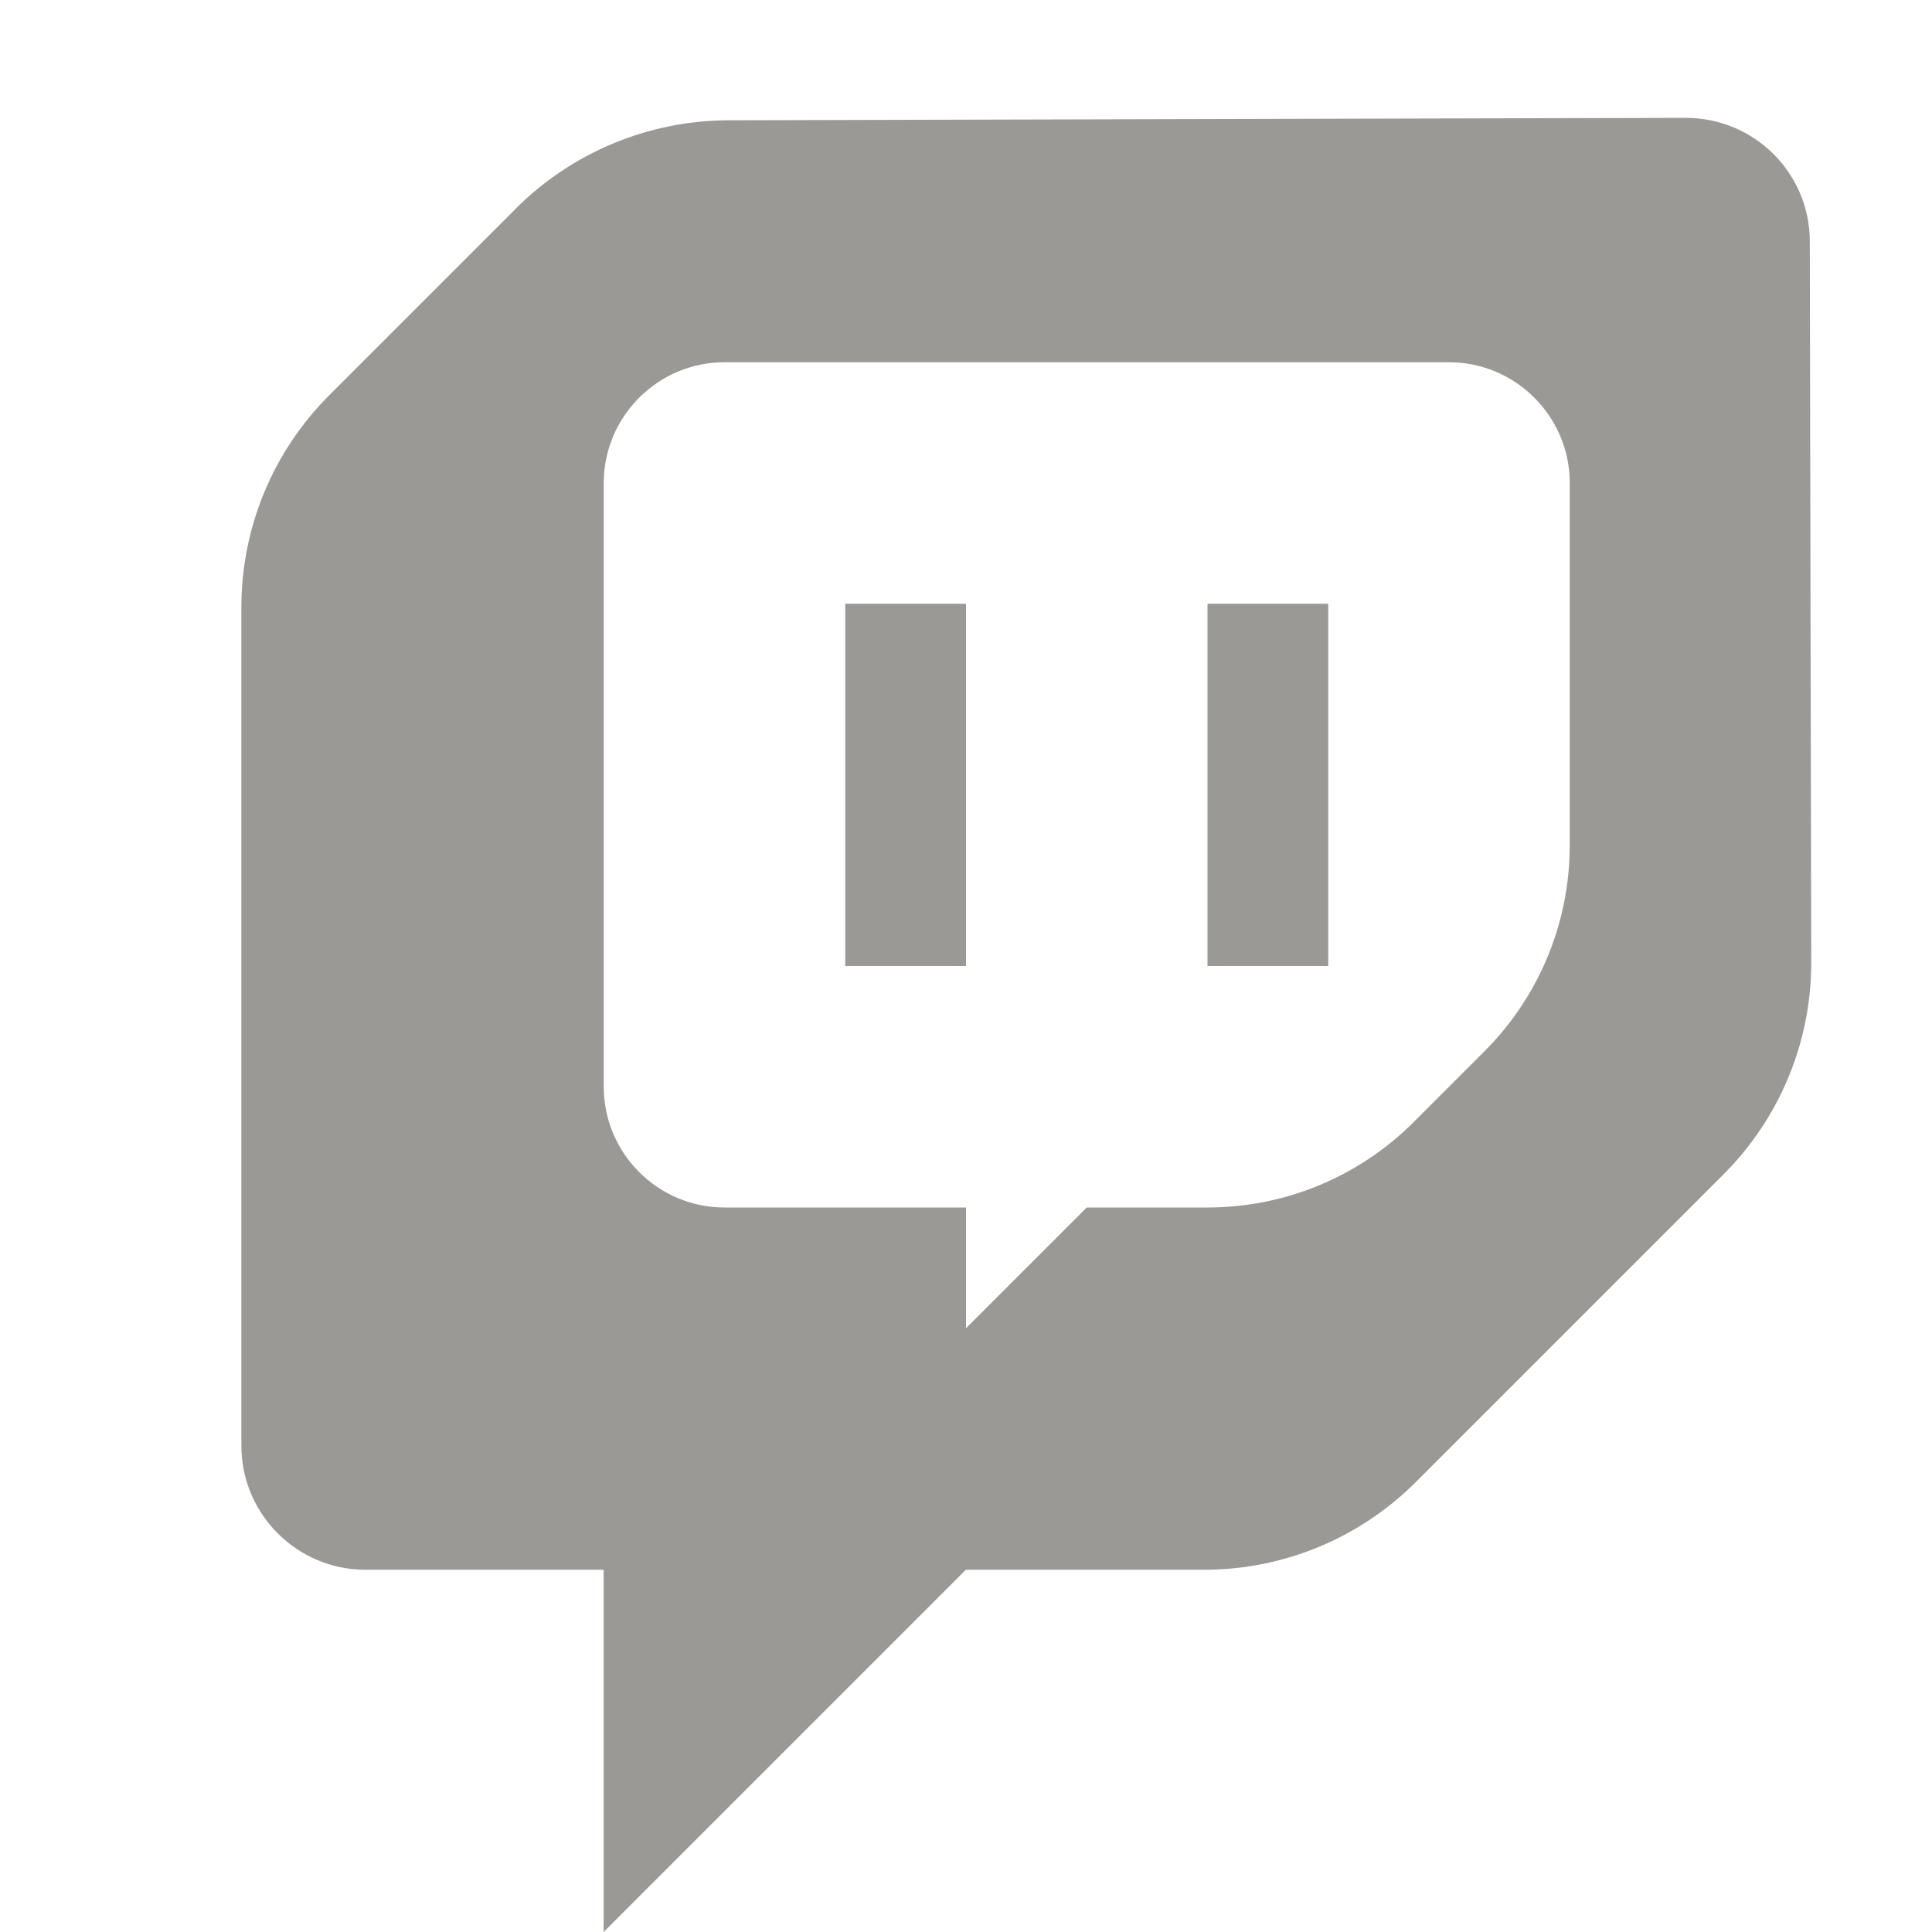
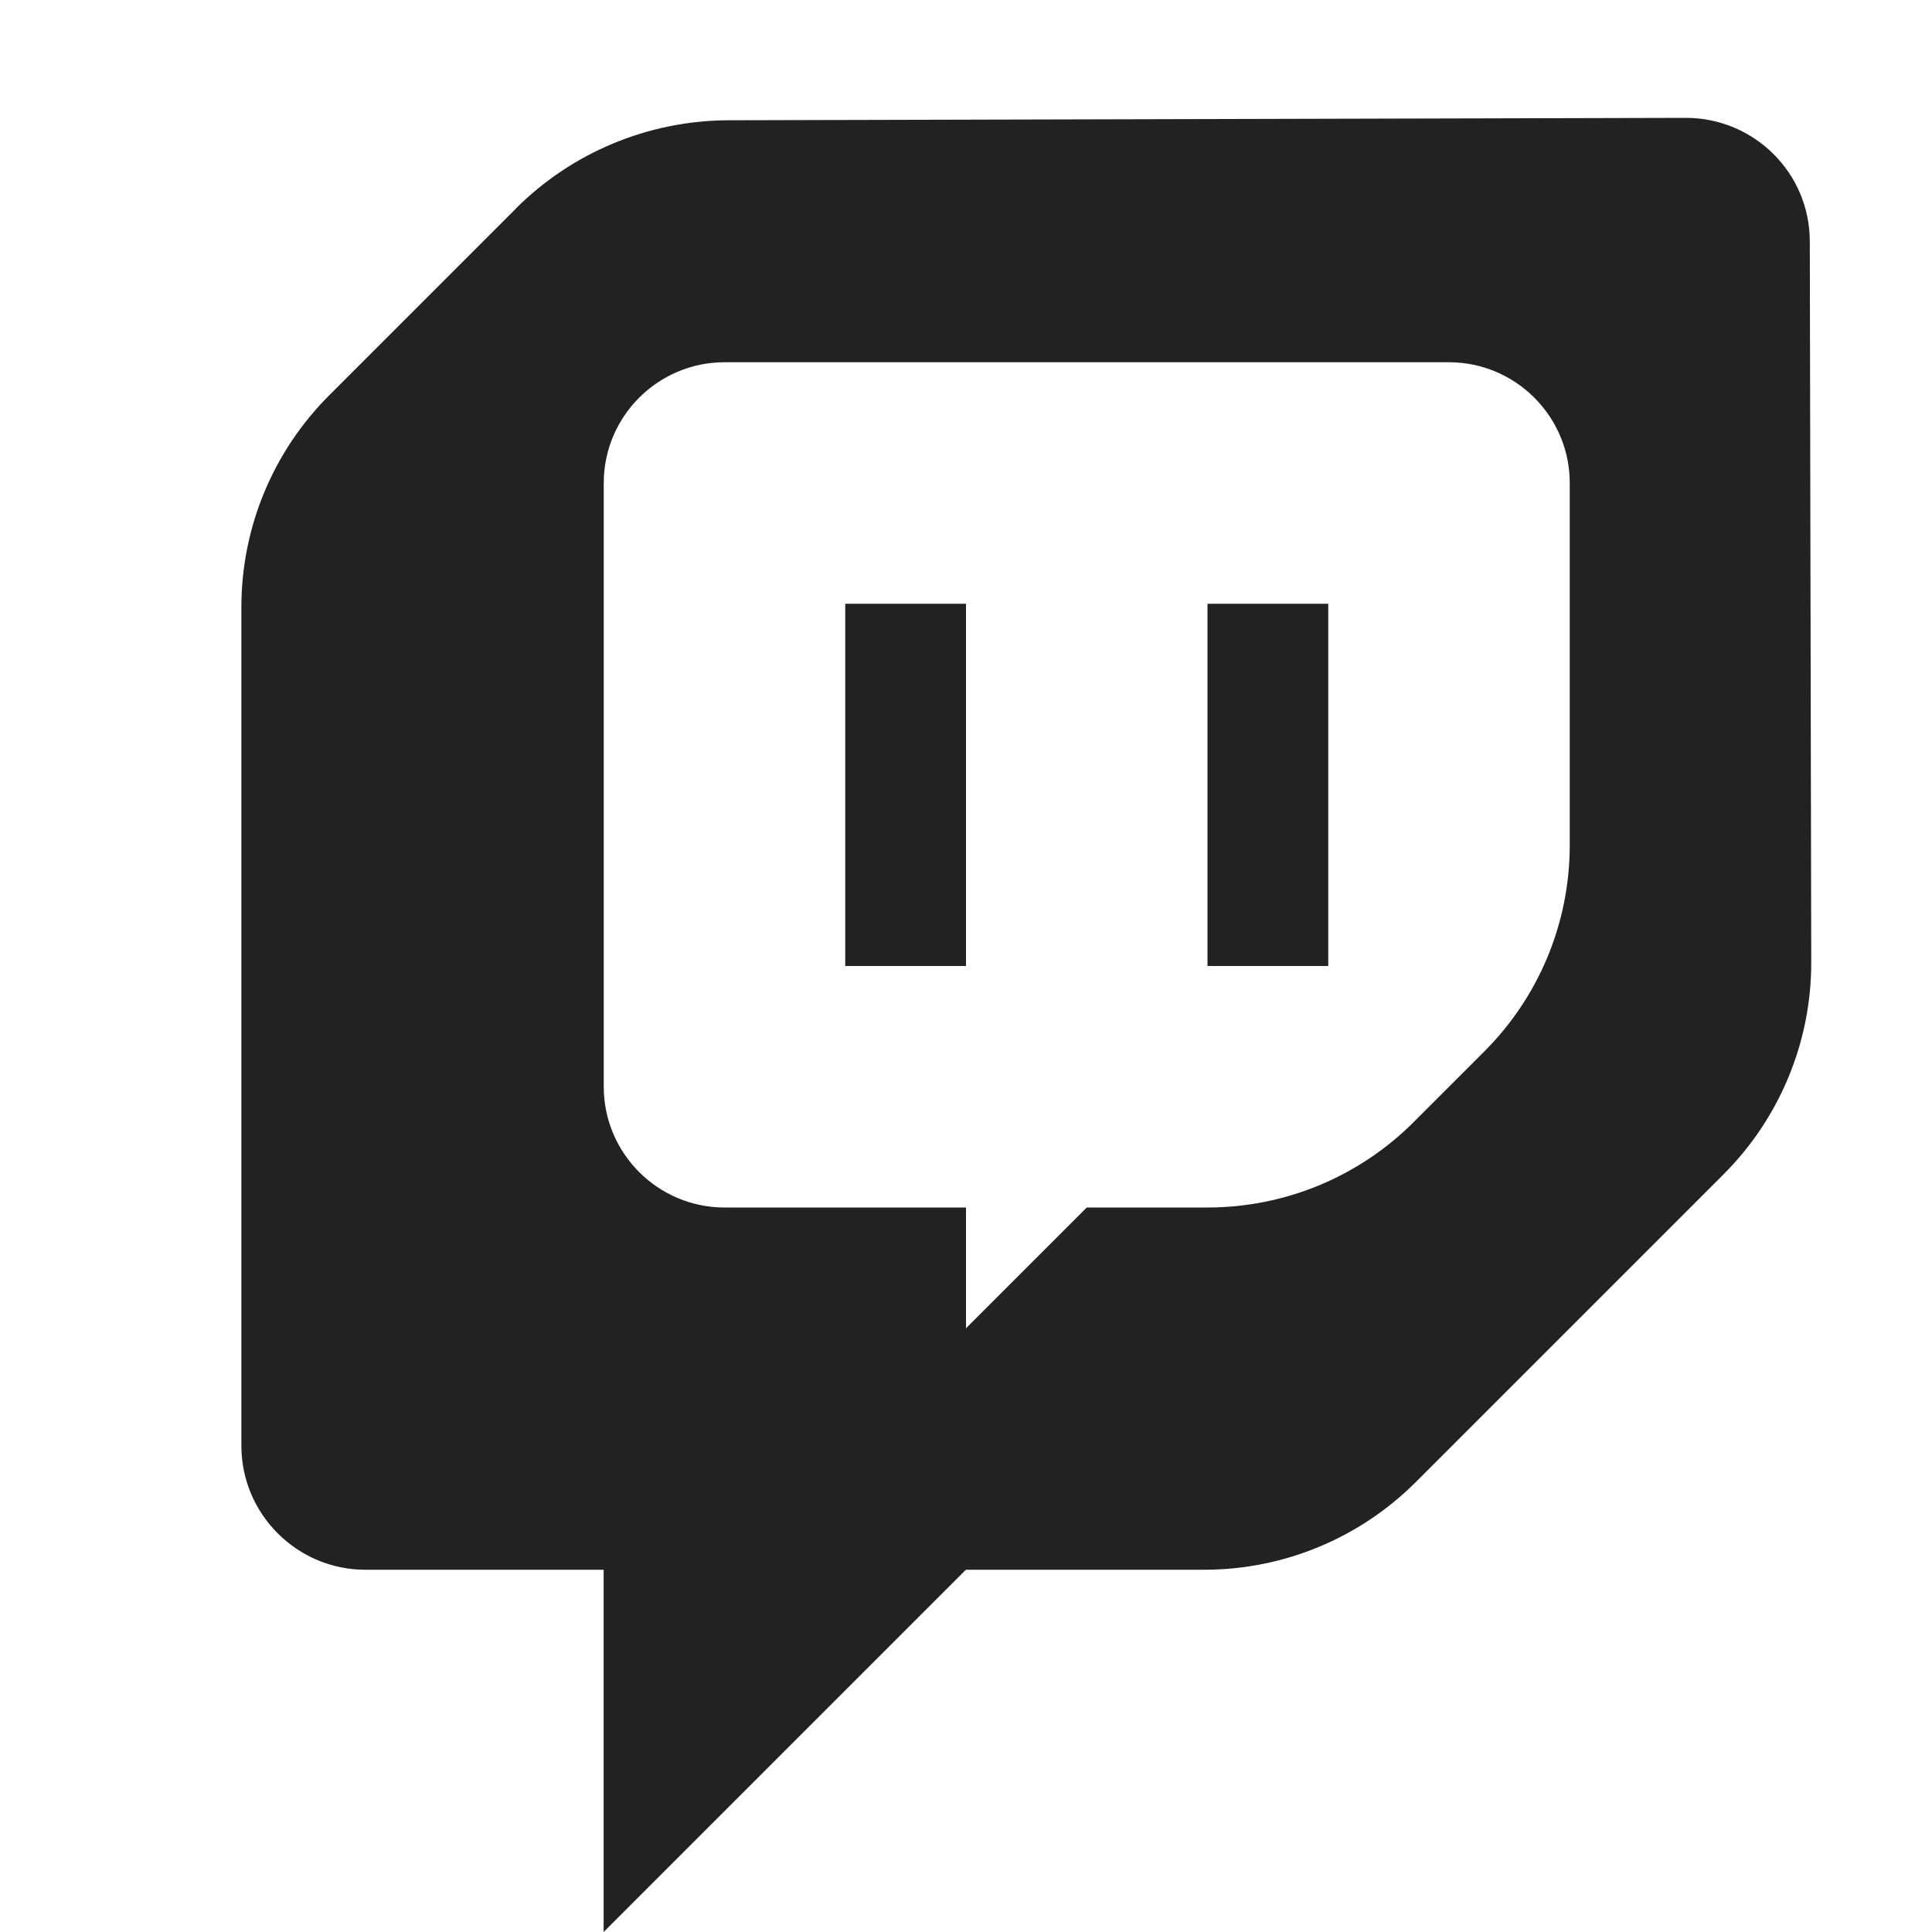
<svg xmlns="http://www.w3.org/2000/svg" height="16px" viewBox="0 0 16 16" width="16px">
-   <path d="m 4.273 1.727 l -1.547 1.547 c -0.465 0.465 -0.727 1.094 -0.727 1.754 v 6.945 c 0 0.566 0.461 1.027 1.027 1.027 h 1.973 v 3 l 3 -3 h 1.973 c 0.66 0 1.289 -0.262 1.754 -0.727 l 2.547 -2.547 c 0.465 -0.465 0.727 -1.094 0.727 -1.754 l -0.012 -5.973 c 0 -0.566 -0.461 -1.023 -1.027 -1.023 l -7.934 0.02 c -0.66 0.004 -1.289 0.266 -1.754 0.73 z m 1.727 1.273 h 6 c 0.551 0 1 0.449 1 1 v 3 c 0 0.641 -0.254 1.254 -0.707 1.707 l -0.586 0.586 c -0.453 0.453 -1.066 0.707 -1.707 0.707 h -1 l -1 1 v -1 h -2 c -0.551 0 -1 -0.449 -1 -1 v -5 c 0 -0.551 0.449 -1 1 -1 z m 1 2 v 3 h 1 v -3 z m 3 0 v 3 h 1 v -3 z m 0 0" fill="#9a9996" />
+   <path d="m 4.273 1.727 l -1.547 1.547 c -0.465 0.465 -0.727 1.094 -0.727 1.754 v 6.945 c 0 0.566 0.461 1.027 1.027 1.027 h 1.973 v 3 l 3 -3 h 1.973 c 0.66 0 1.289 -0.262 1.754 -0.727 l 2.547 -2.547 c 0.465 -0.465 0.727 -1.094 0.727 -1.754 l -0.012 -5.973 c 0 -0.566 -0.461 -1.023 -1.027 -1.023 l -7.934 0.02 c -0.66 0.004 -1.289 0.266 -1.754 0.73 z m 1.727 1.273 h 6 c 0.551 0 1 0.449 1 1 v 3 c 0 0.641 -0.254 1.254 -0.707 1.707 l -0.586 0.586 c -0.453 0.453 -1.066 0.707 -1.707 0.707 h -1 l -1 1 v -1 h -2 c -0.551 0 -1 -0.449 -1 -1 v -5 c 0 -0.551 0.449 -1 1 -1 z m 1 2 v 3 h 1 v -3 z m 3 0 v 3 h 1 v -3 z m 0 0" fill="#222222" />
</svg>
